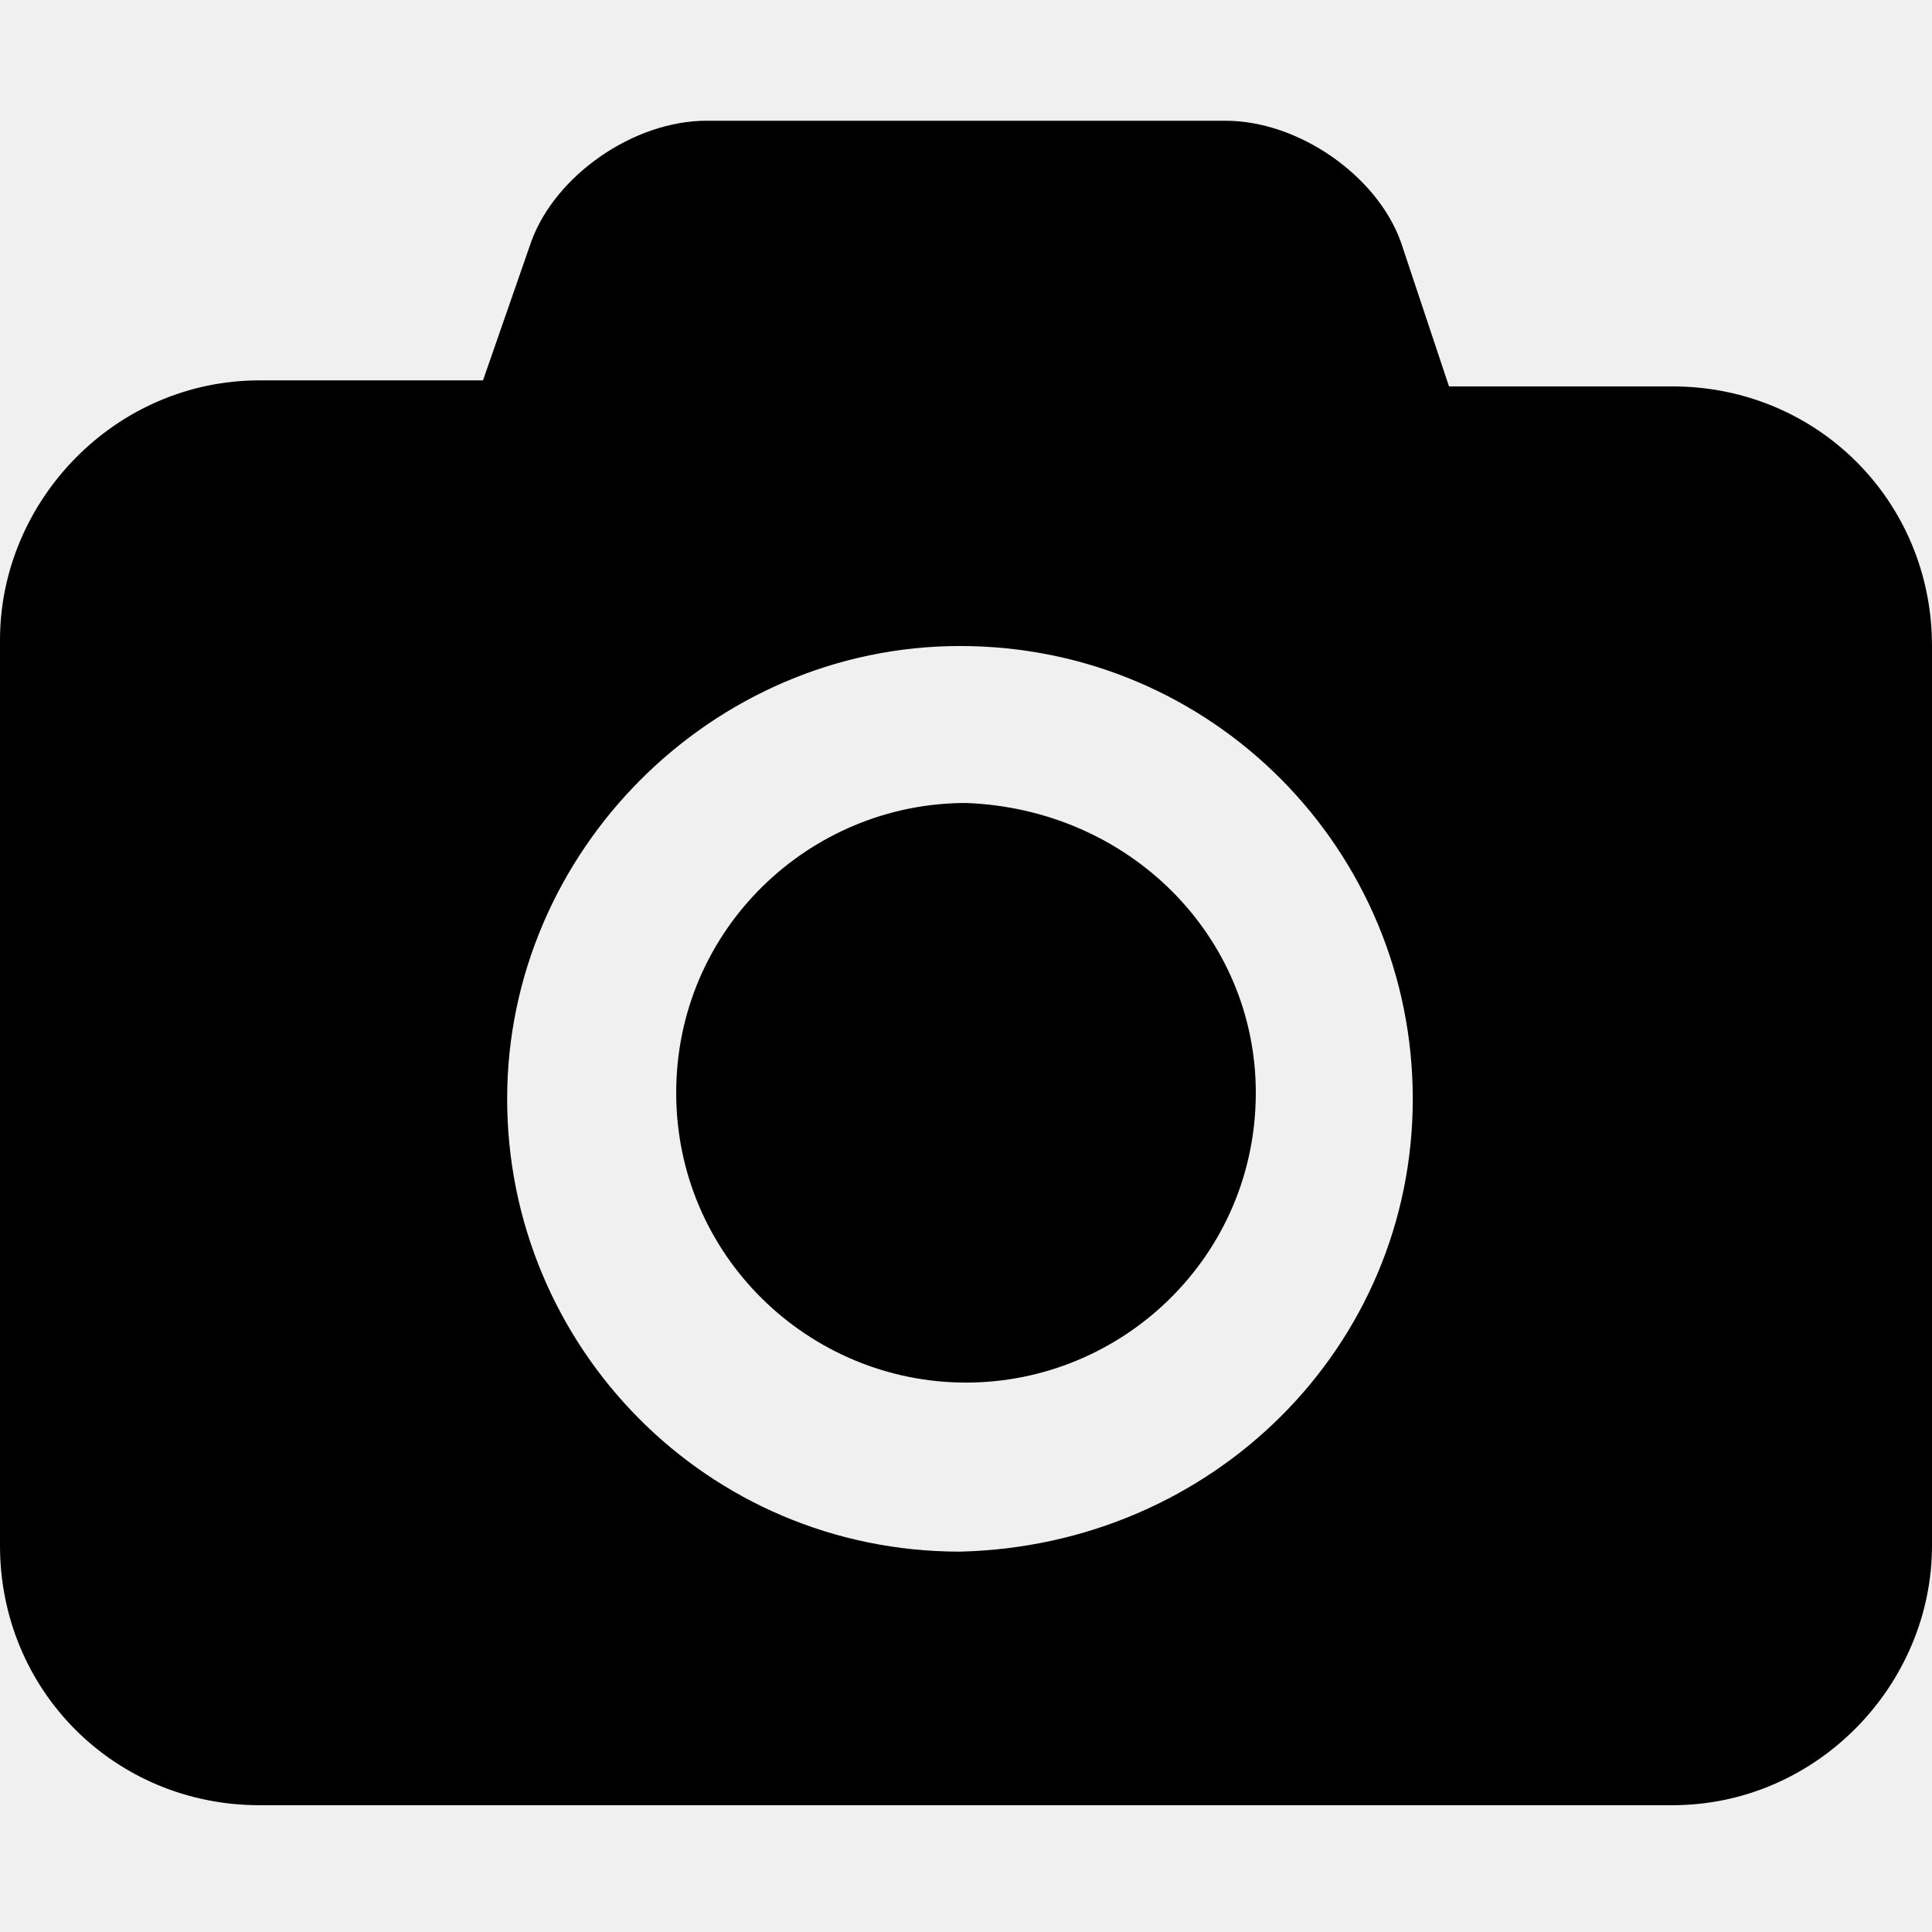
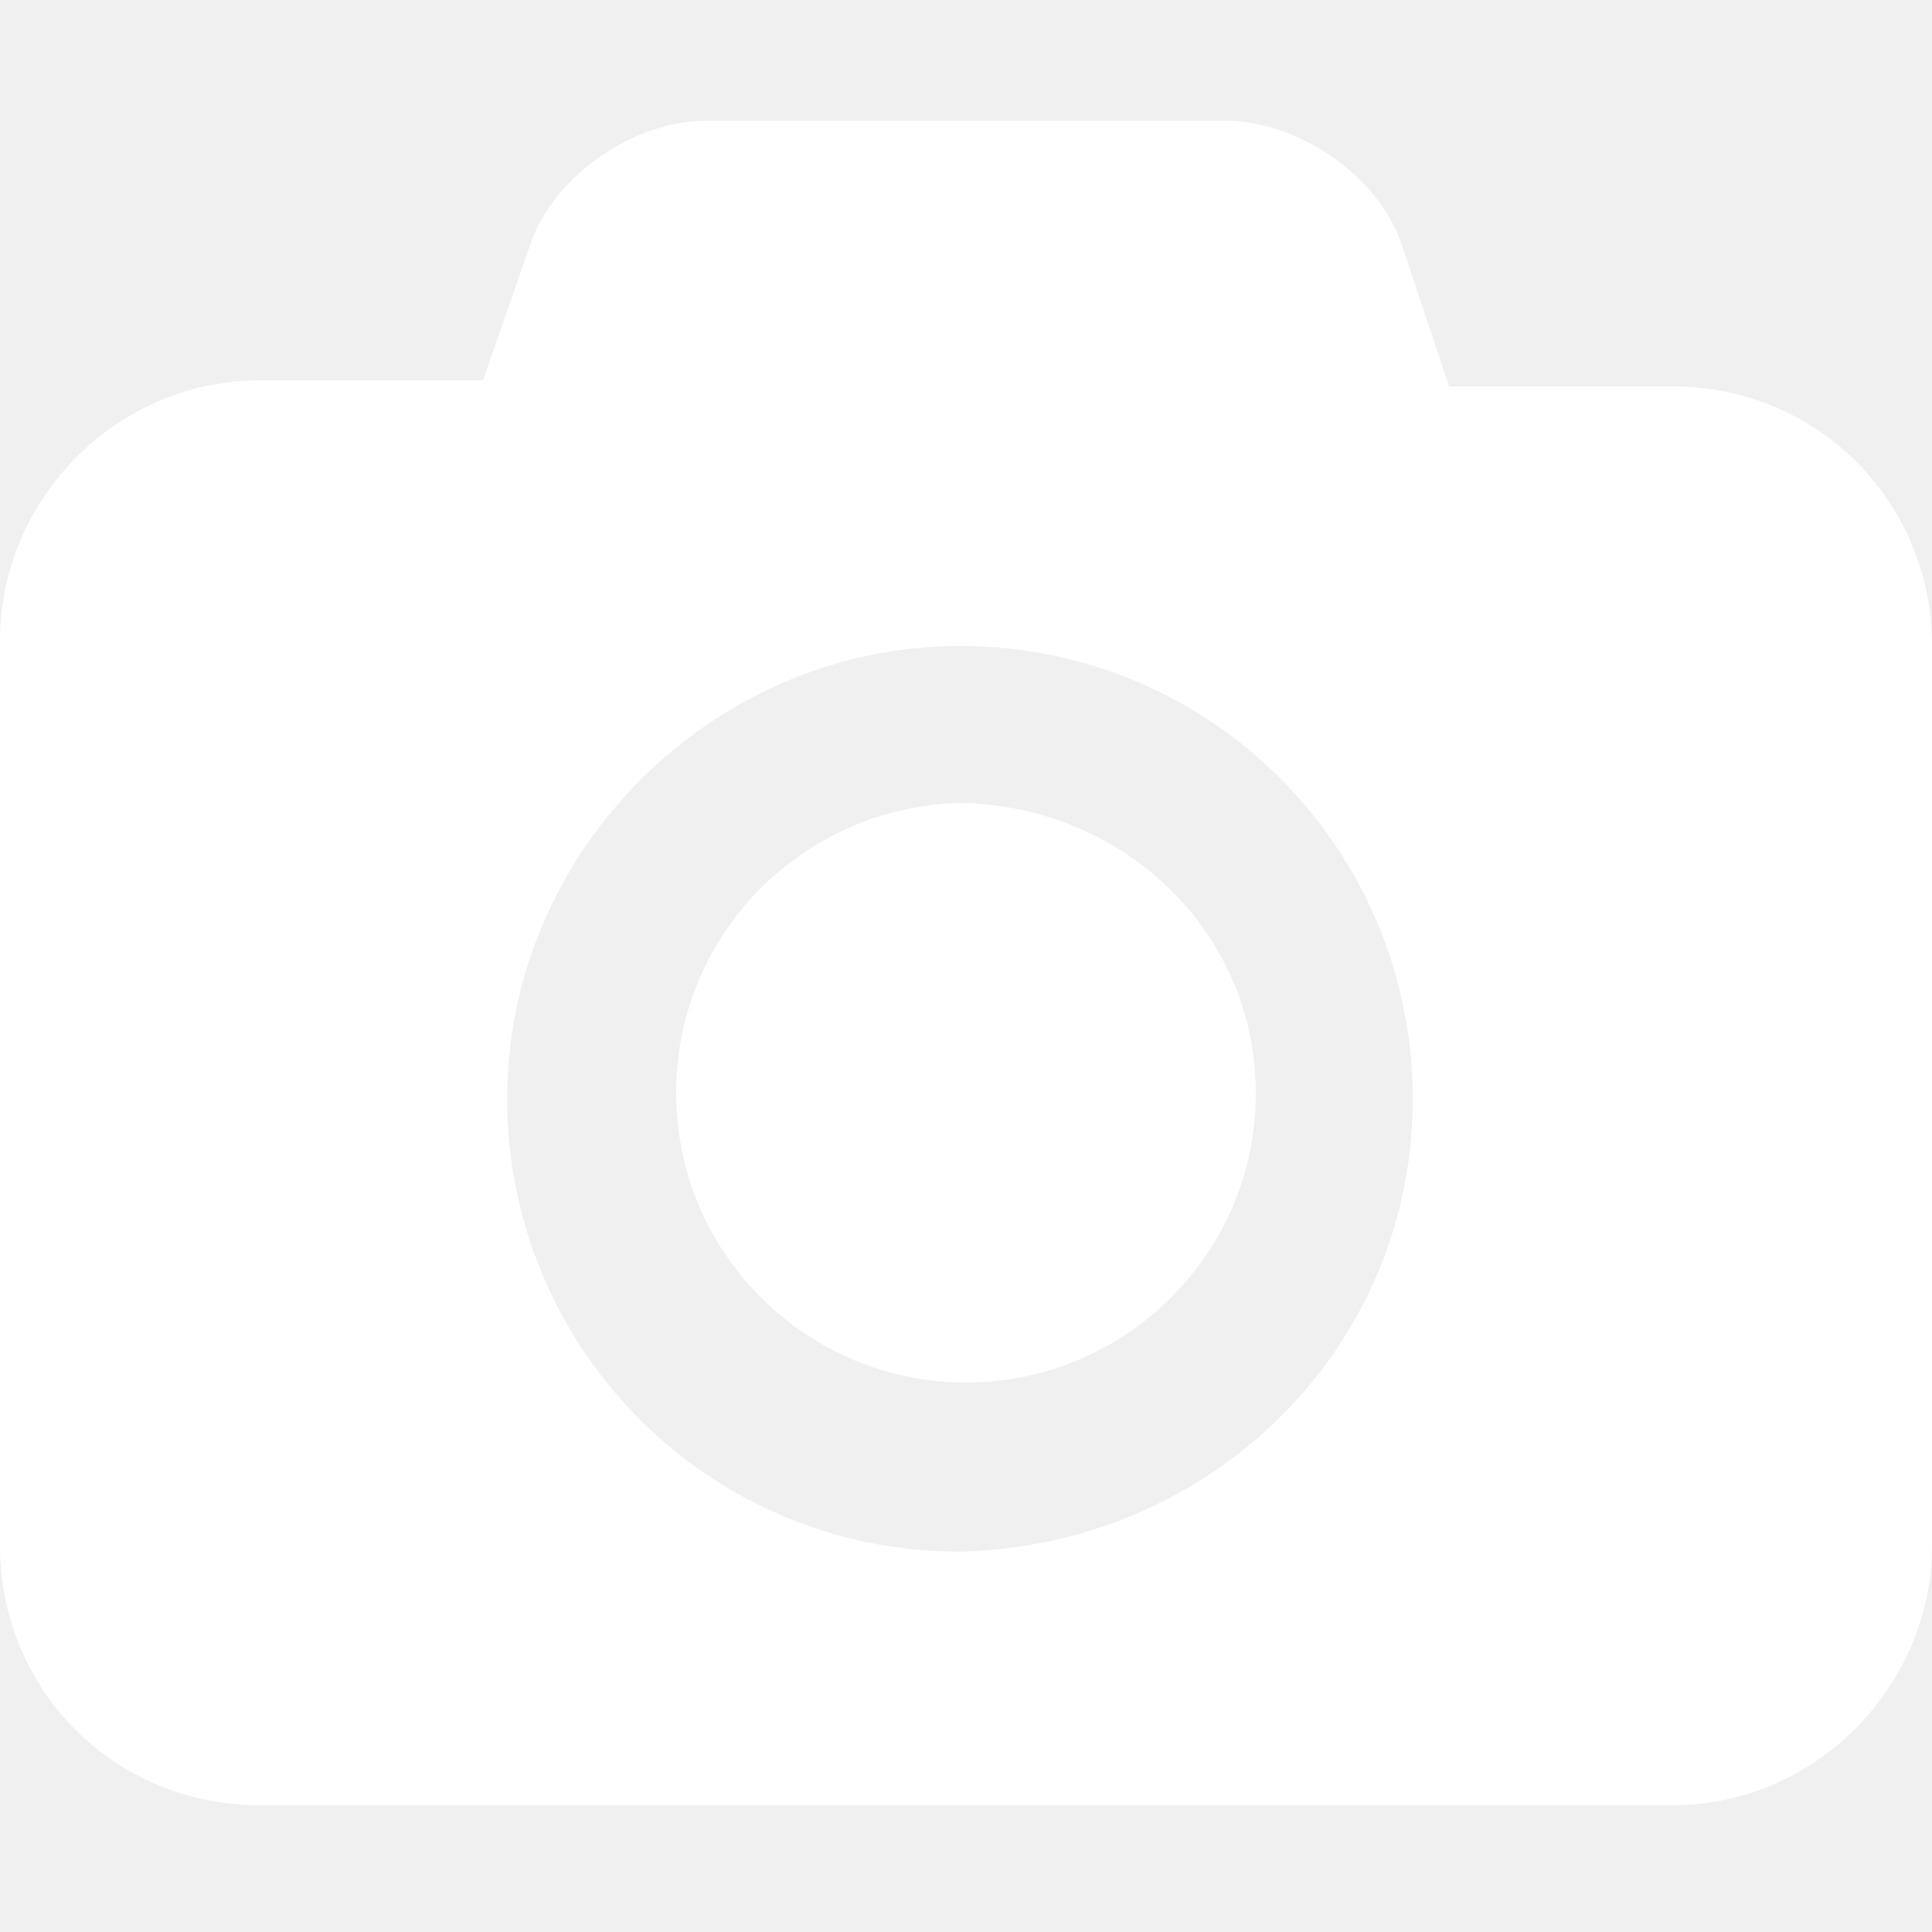
- <svg xmlns="http://www.w3.org/2000/svg" viewBox="0 0 32 32" width="512" height="512">
-   <path d="M20.8 18.1c0 2.7-2.2 4.8-4.8 4.8s-4.8-2.1-4.8-4.8c0-2.7 2.2-4.8 4.8-4.8 2.7.1 4.8 2.2 4.8 4.8zM32 10.7v14.9c0 2.3-1.9 4.3-4.3 4.3H4.3C1.9 29.9 0 28 0 25.6v-15c0-2.3 1.9-4.3 4.3-4.3H8L8.8 4c.4-1.1 1.7-2 2.9-2h8.6c1.2 0 2.5.9 2.9 2l.8 2.4h3.7c2.4 0 4.3 1.9 4.3 4.3zm-8.6 7.5c0-4.1-3.3-7.5-7.5-7.5-4.1 0-7.5 3.4-7.5 7.5s3.3 7.5 7.5 7.5c4.2-.1 7.5-3.4 7.5-7.5z" />
+ <svg xmlns="http://www.w3.org/2000/svg" viewBox="0 0 32 32" width="512" height="512" id="svg2" version="1.1">
+   <defs id="defs10" />
+   <path d="M20.8 18.1c0 2.7-2.2 4.8-4.8 4.8s-4.8-2.1-4.8-4.8c0-2.7 2.2-4.8 4.8-4.8 2.7.1 4.8 2.2 4.8 4.8zM32 10.7v14.9c0 2.3-1.9 4.3-4.3 4.3H4.3C1.9 29.9 0 28 0 25.6v-15c0-2.3 1.9-4.3 4.3-4.3H8L8.8 4c.4-1.1 1.7-2 2.9-2h8.6c1.2 0 2.5.9 2.9 2l.8 2.4h3.7c2.4 0 4.3 1.9 4.3 4.3zm-8.6 7.5c0-4.1-3.3-7.5-7.5-7.5-4.1 0-7.5 3.4-7.5 7.5s3.3 7.5 7.5 7.5c4.2-.1 7.5-3.4 7.5-7.5z" id="path6" style="fill:#ffffff" />
</svg>
